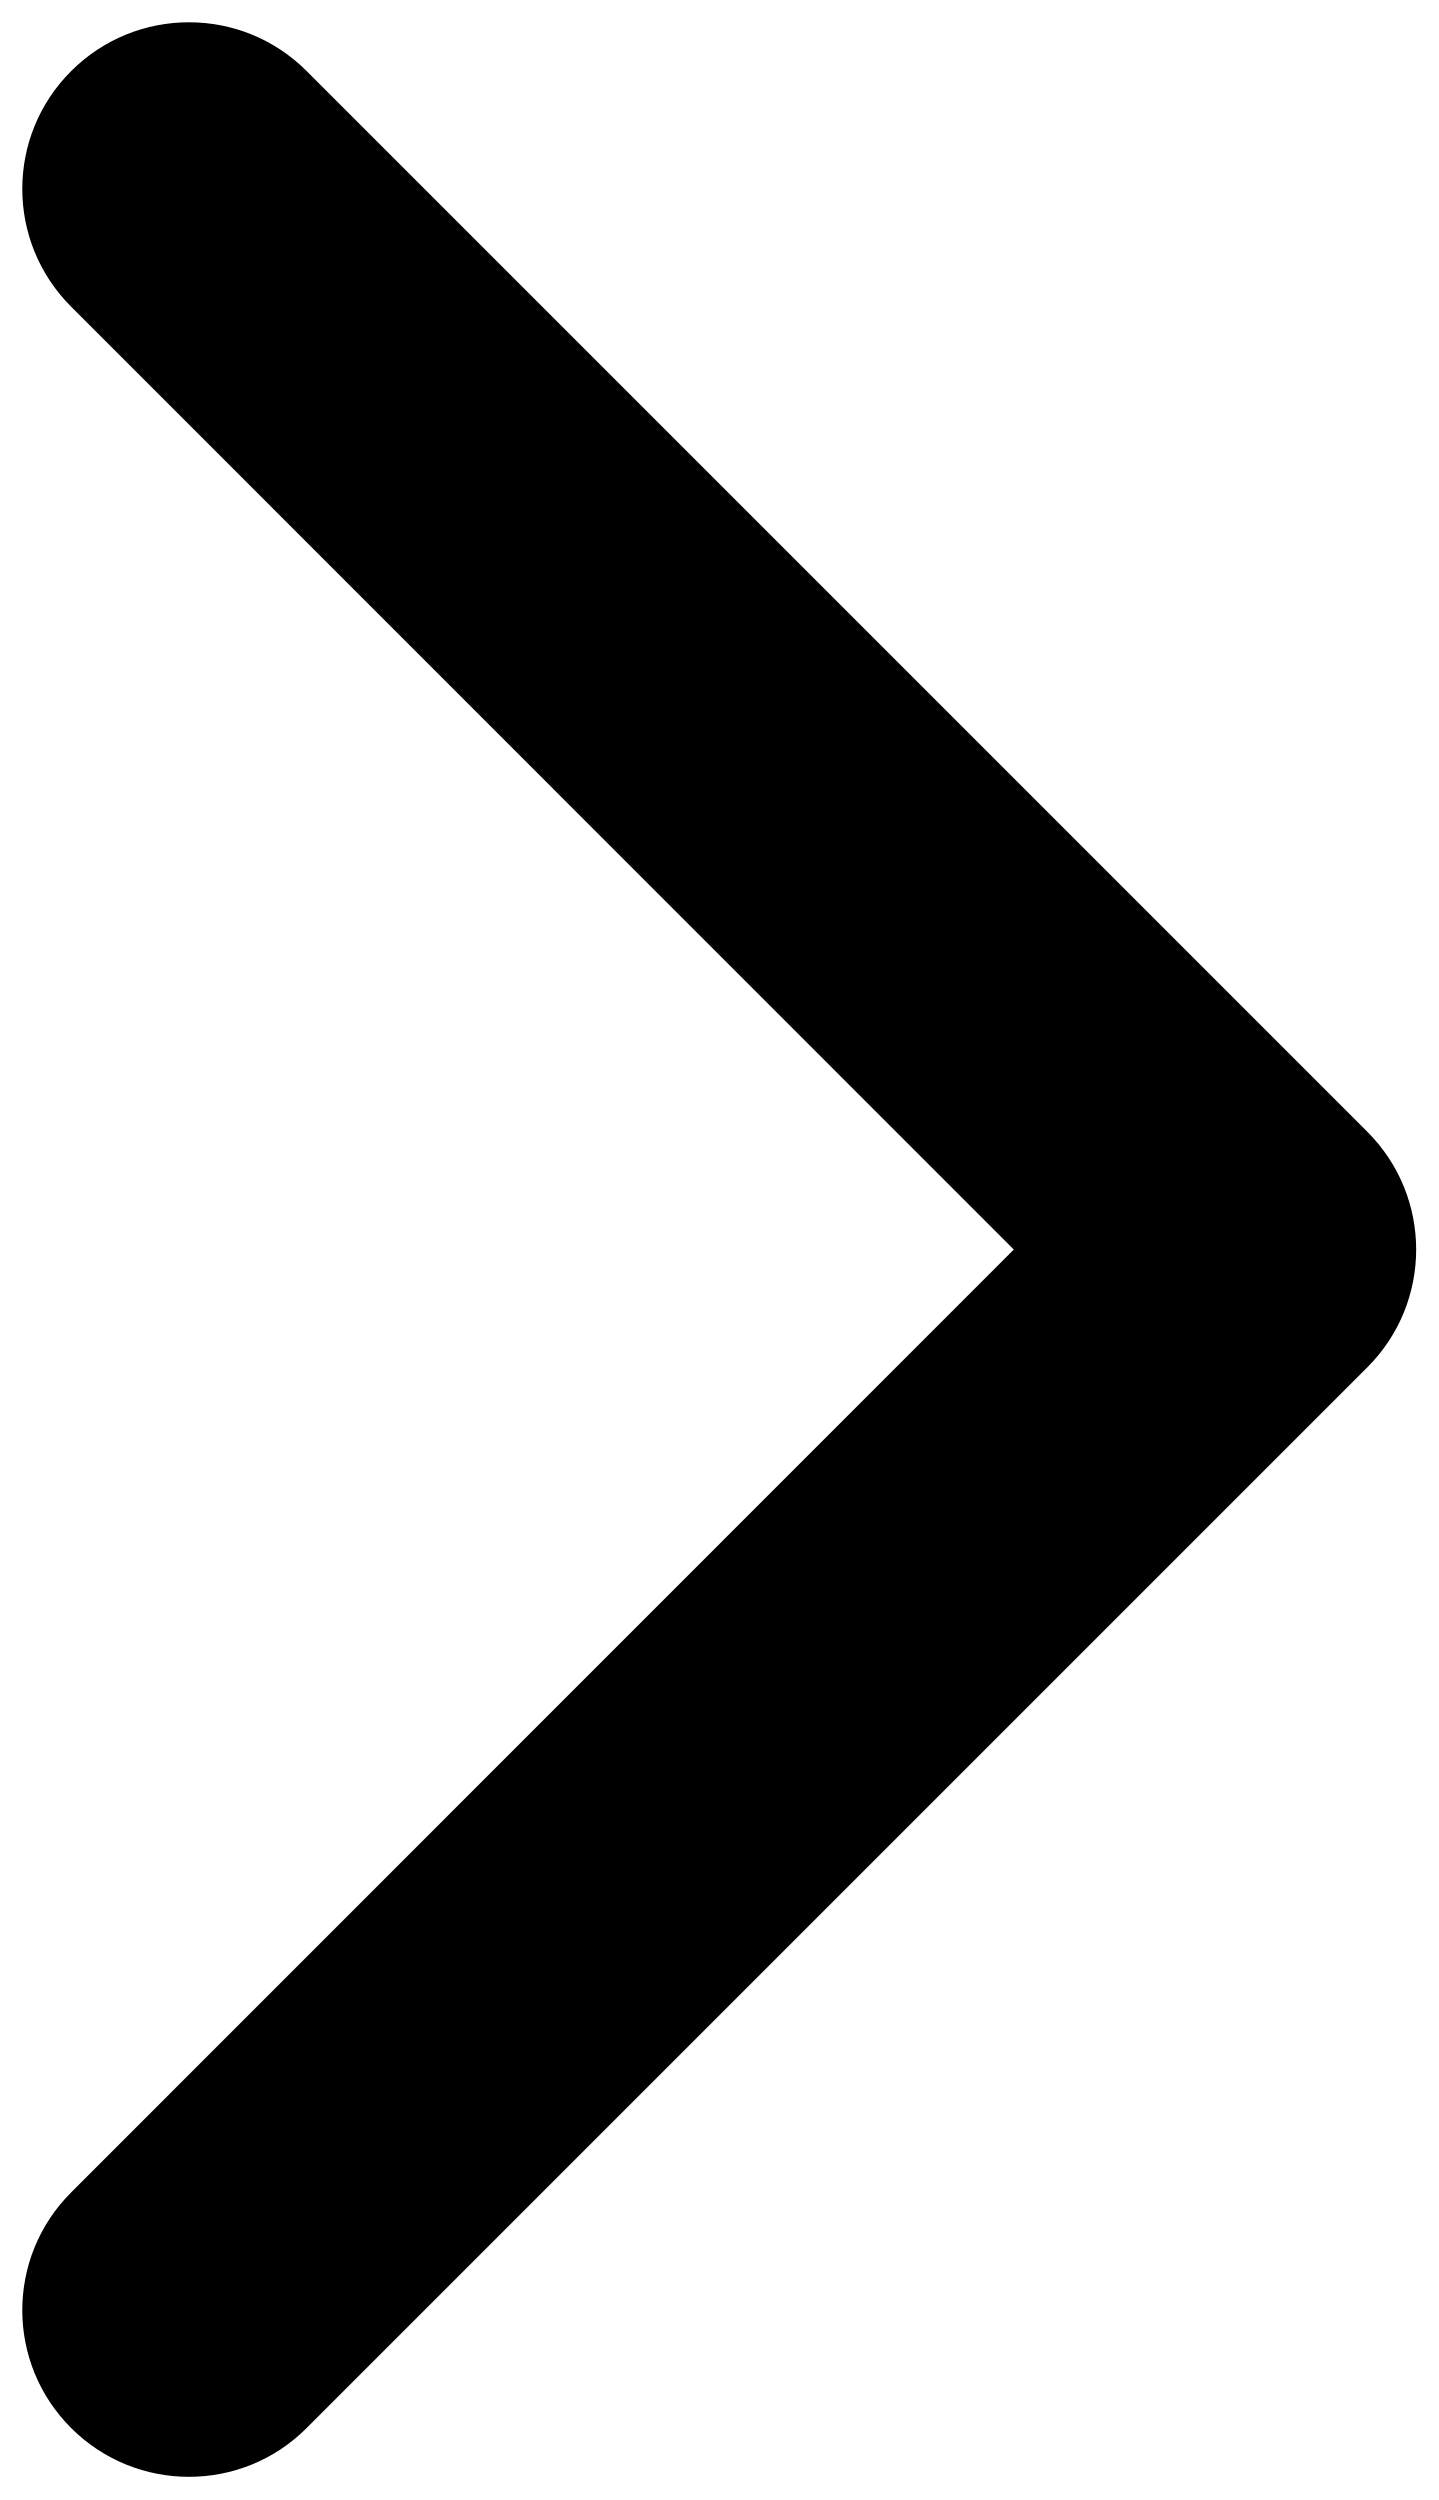
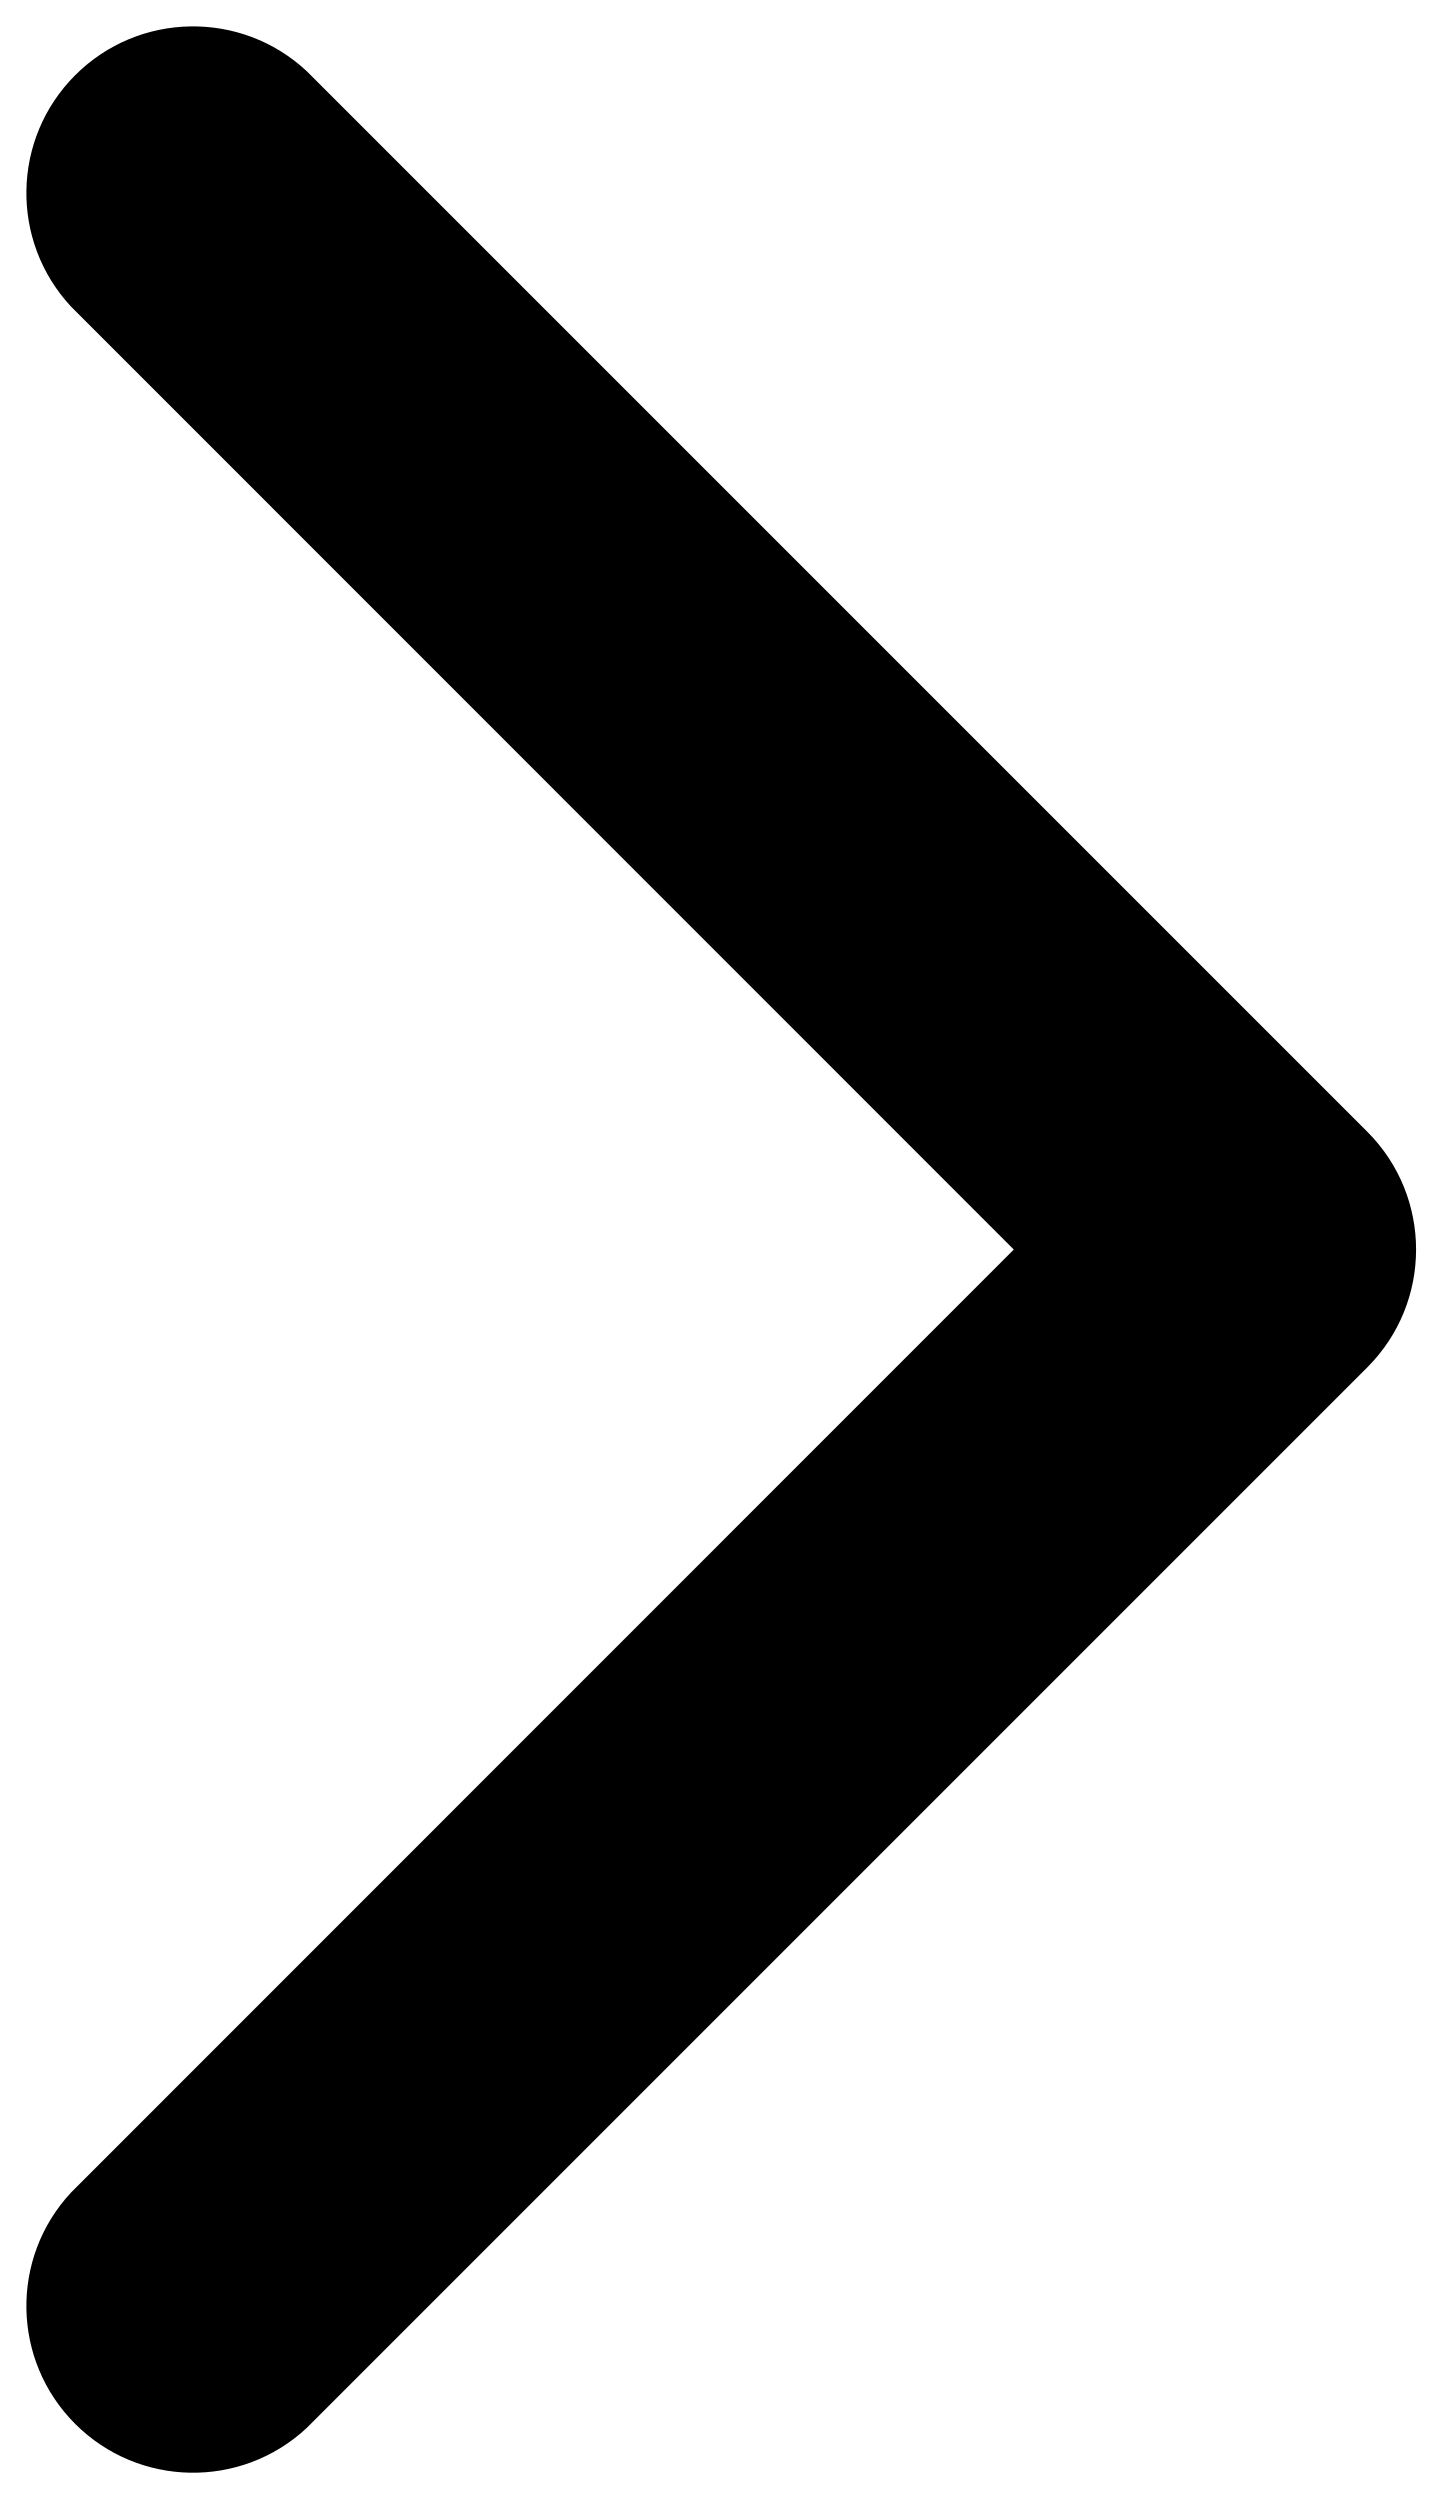
<svg xmlns="http://www.w3.org/2000/svg" viewBox="48.377 0.877 6.473 11.25">
-   <path d="M 53 6.5 Z M 54.53 7.03 C 54.823 6.737 54.823 6.263 54.53 5.97 L 49.757 1.197 C 49.465 0.904 48.99 0.904 48.697 1.197 C 48.404 1.49 48.404 1.964 48.697 2.257 L 52.939 6.5 L 48.697 10.743 C 48.404 11.036 48.404 11.51 48.697 11.803 C 48.99 12.096 49.465 12.096 49.757 11.803 L 54.53 7.03 Z H 54 V 5.75 V 7.25 Z" fill="#000000" />
+   <path d="M53 6.5Zm1.53.53a.75.75 0 0 0 0-1.06l-4.773-4.773a.75.75 0 0 0-1.06 1.06L52.939 6.5l-4.242 4.243a.75.75 0 0 0 1.06 1.06L54.53 7.03ZH54V5.75v1.5Z" />
</svg>
